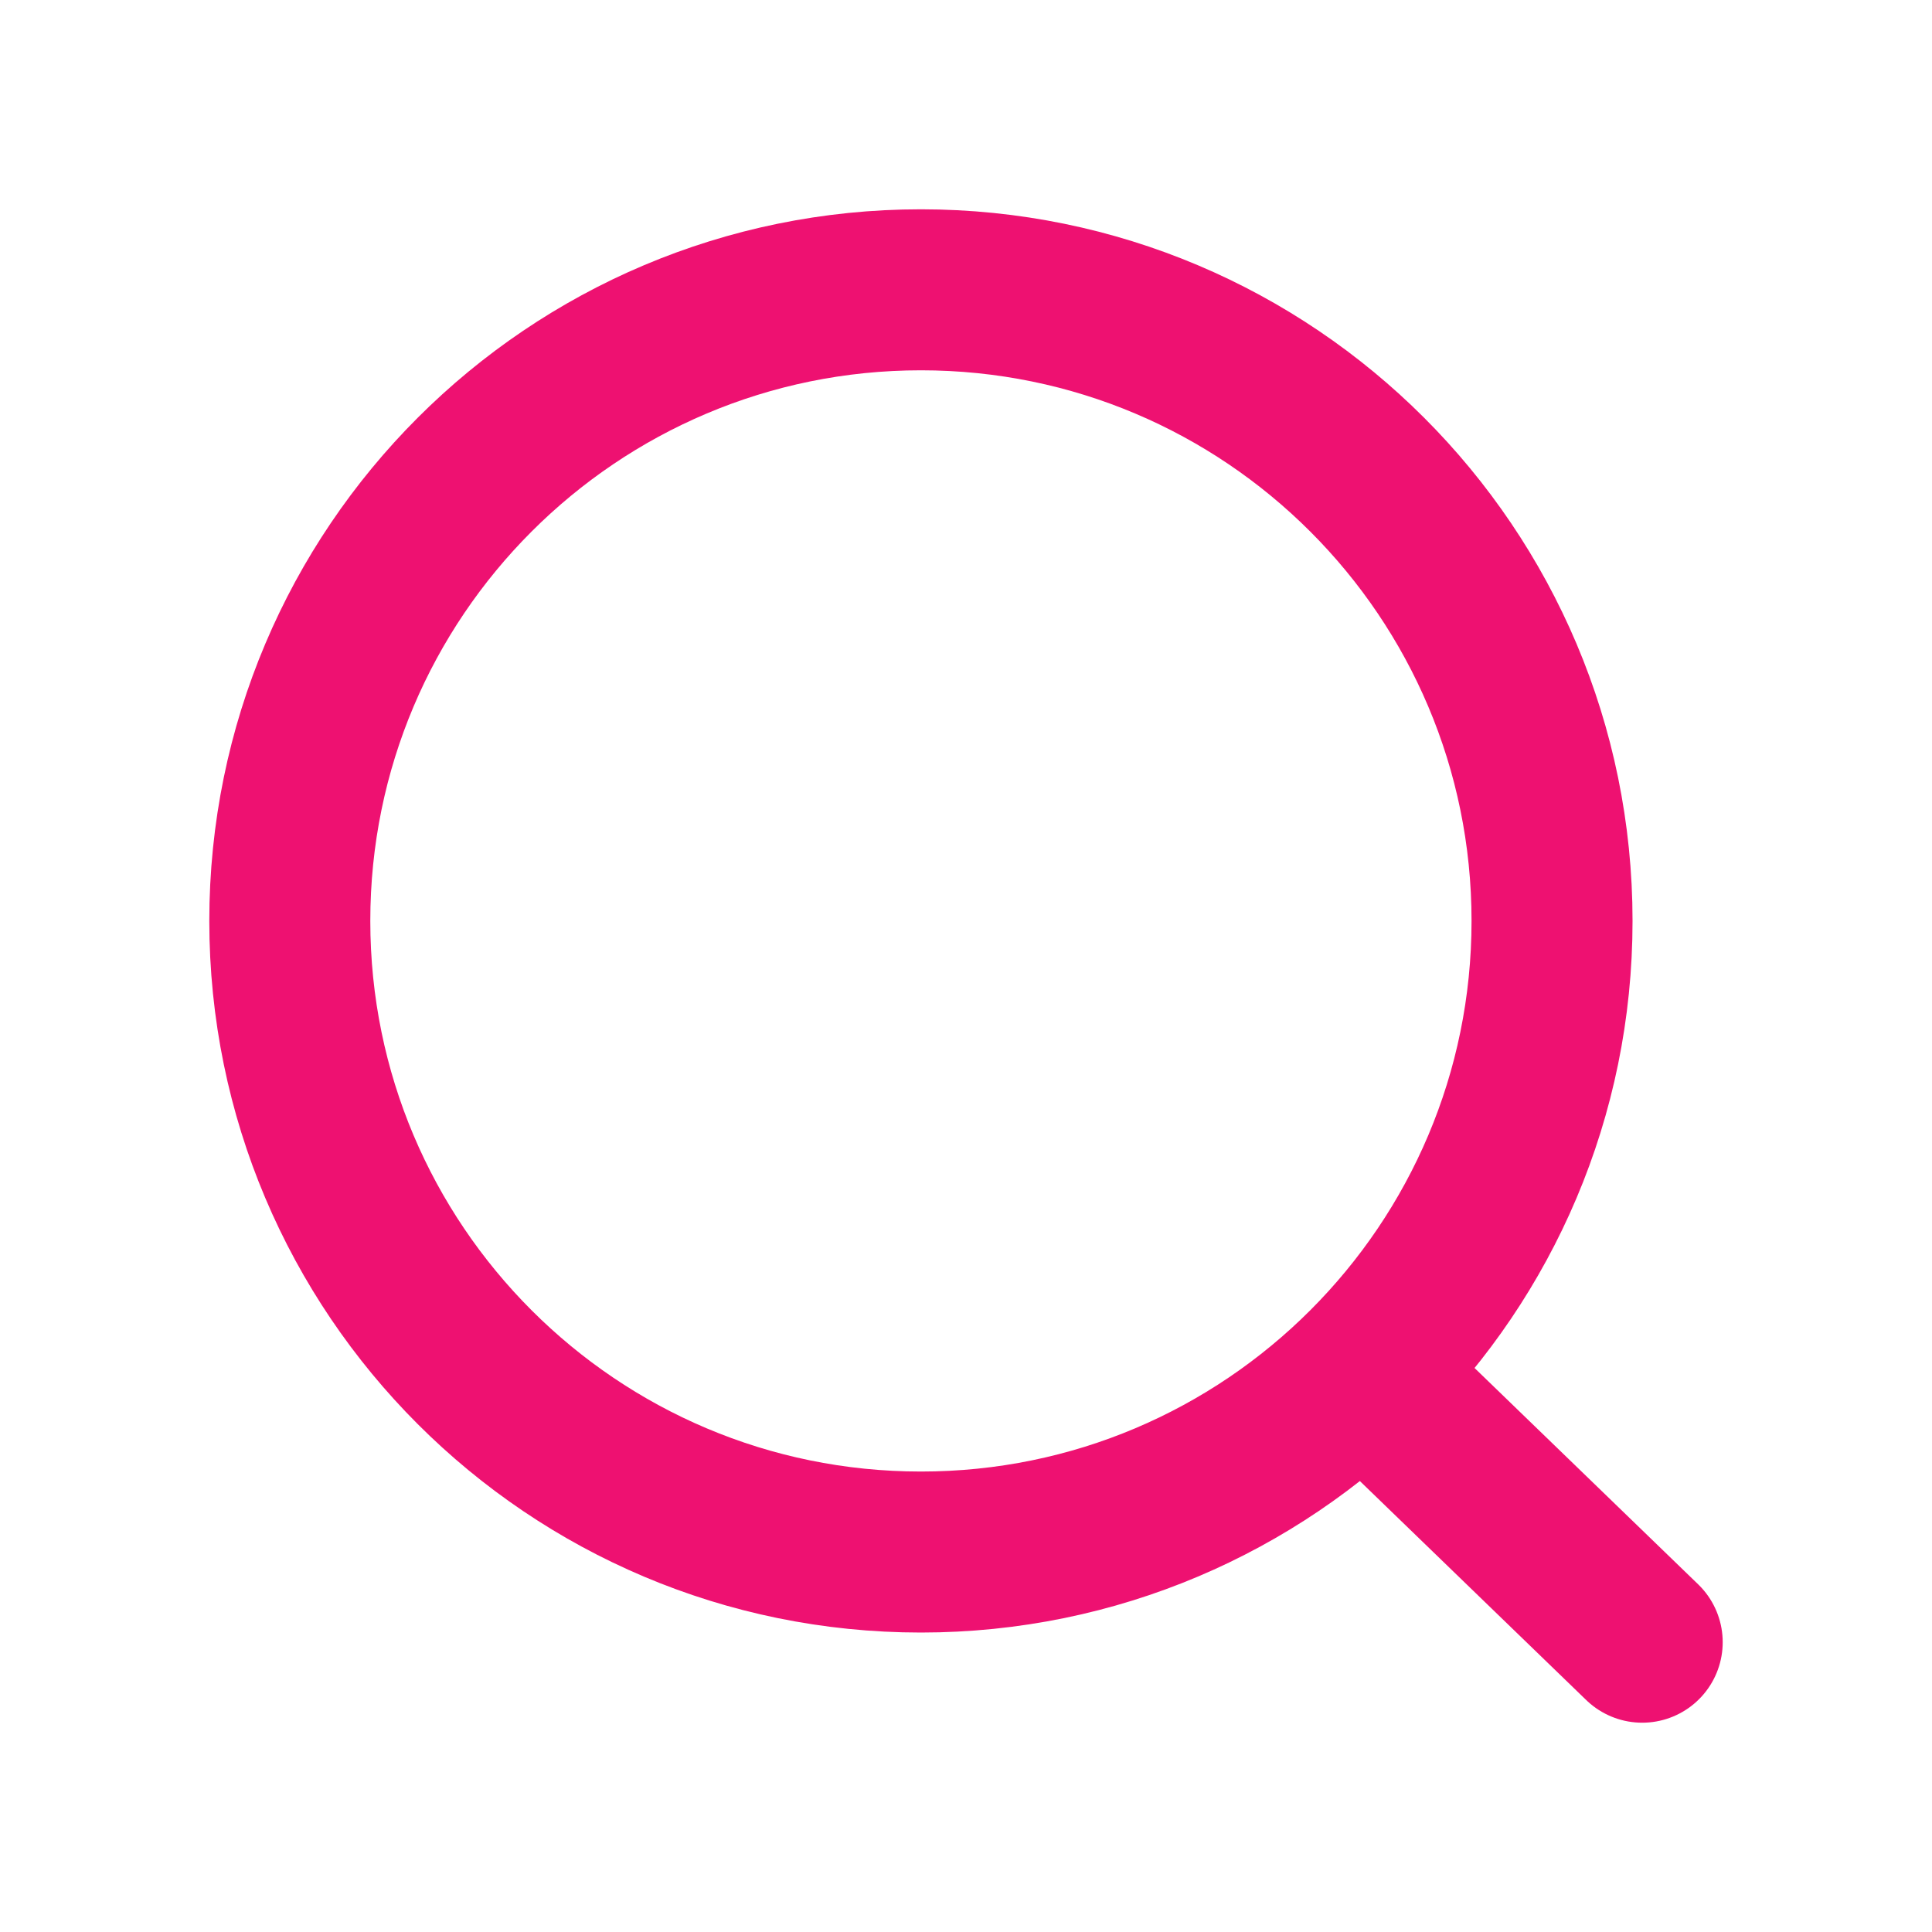
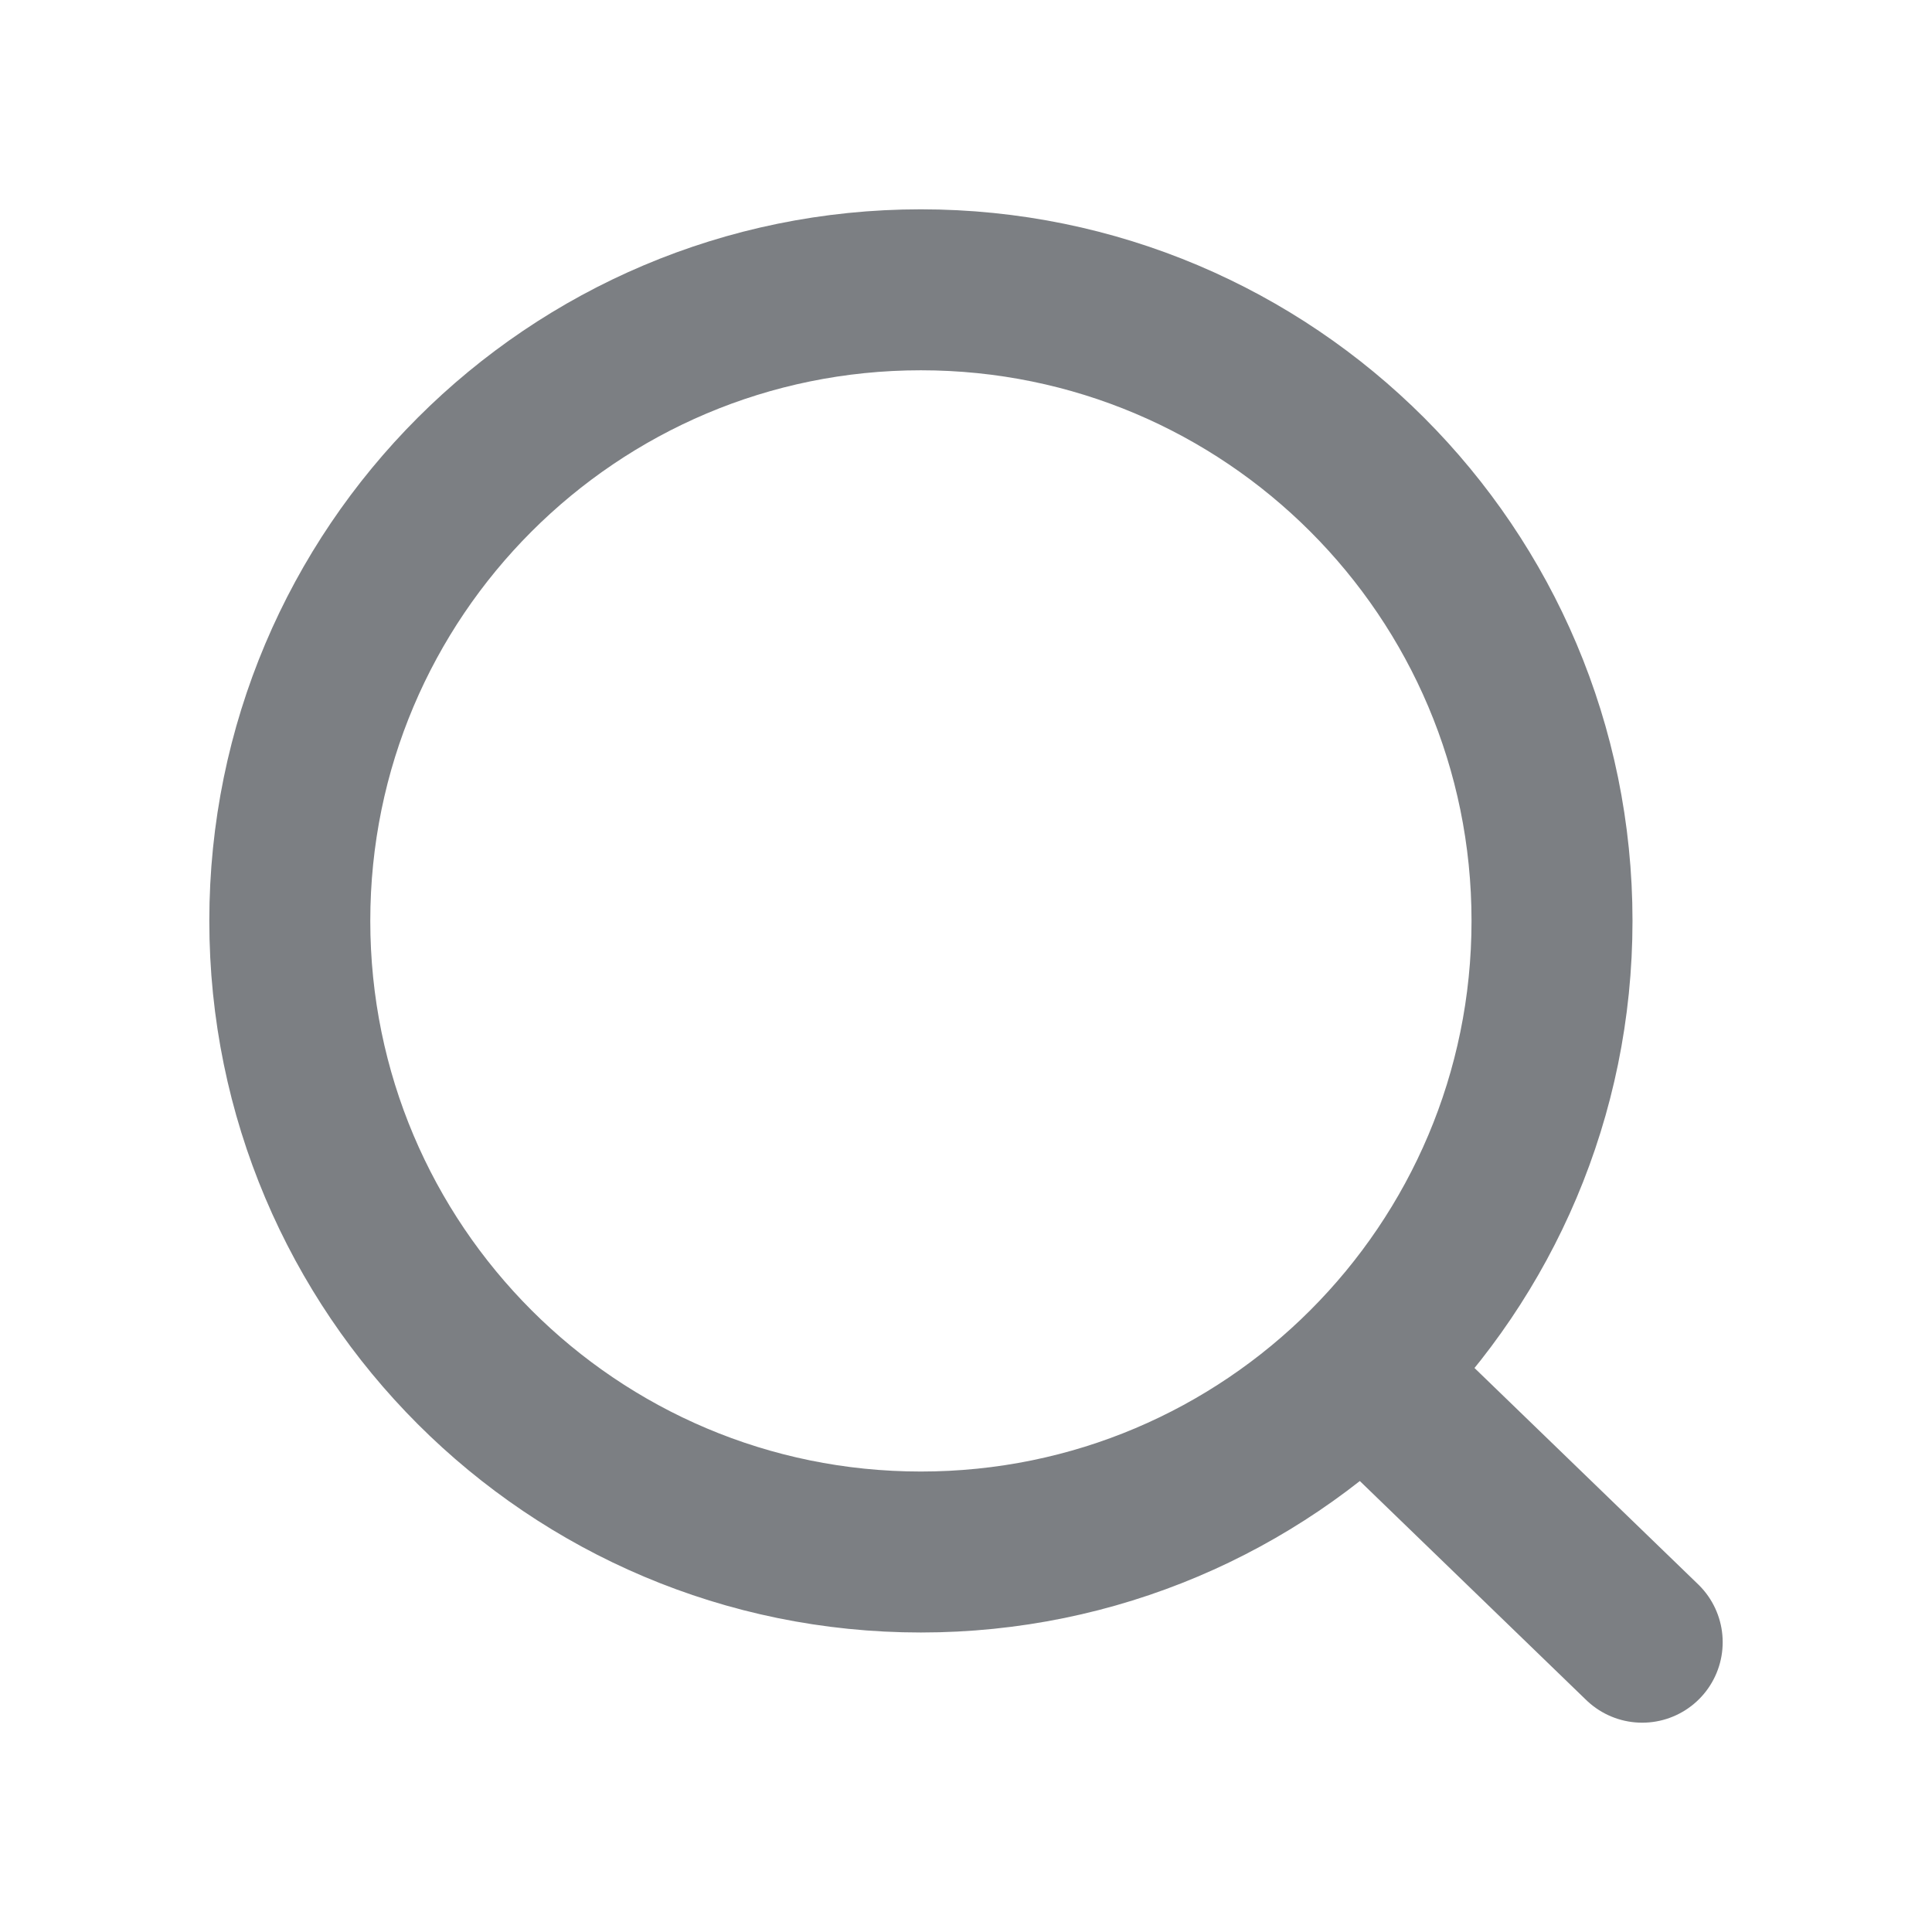
- <svg xmlns="http://www.w3.org/2000/svg" width="24" height="24" viewBox="0 0 24 24" fill="none">
-   <path d="M16.927 17.04L20.4 20.4M19.28 11.44C19.28 15.77 15.77 19.28 11.44 19.28C7.11 19.28 3.6 15.77 3.6 11.44C3.6 7.11 7.11 3.6 11.44 3.6C15.77 3.6 19.28 7.11 19.28 11.44Z" stroke="#EE1171" stroke-width="2" stroke-linecap="round" />
+ <svg xmlns="http://www.w3.org/2000/svg" width="22" height="22" viewBox="0 0 22 22" fill="none">
+   <path d="M15.516 15.62L18.7 18.7M17.673 10.486C17.673 14.456 14.456 17.673 10.486 17.673C6.517 17.673 3.3 14.456 3.3 10.486C3.3 6.517 6.517 3.3 10.486 3.3C14.456 3.3 17.673 6.517 17.673 10.486Z" stroke="#7C7F83" stroke-width="1.833" stroke-linecap="round" />
</svg>
